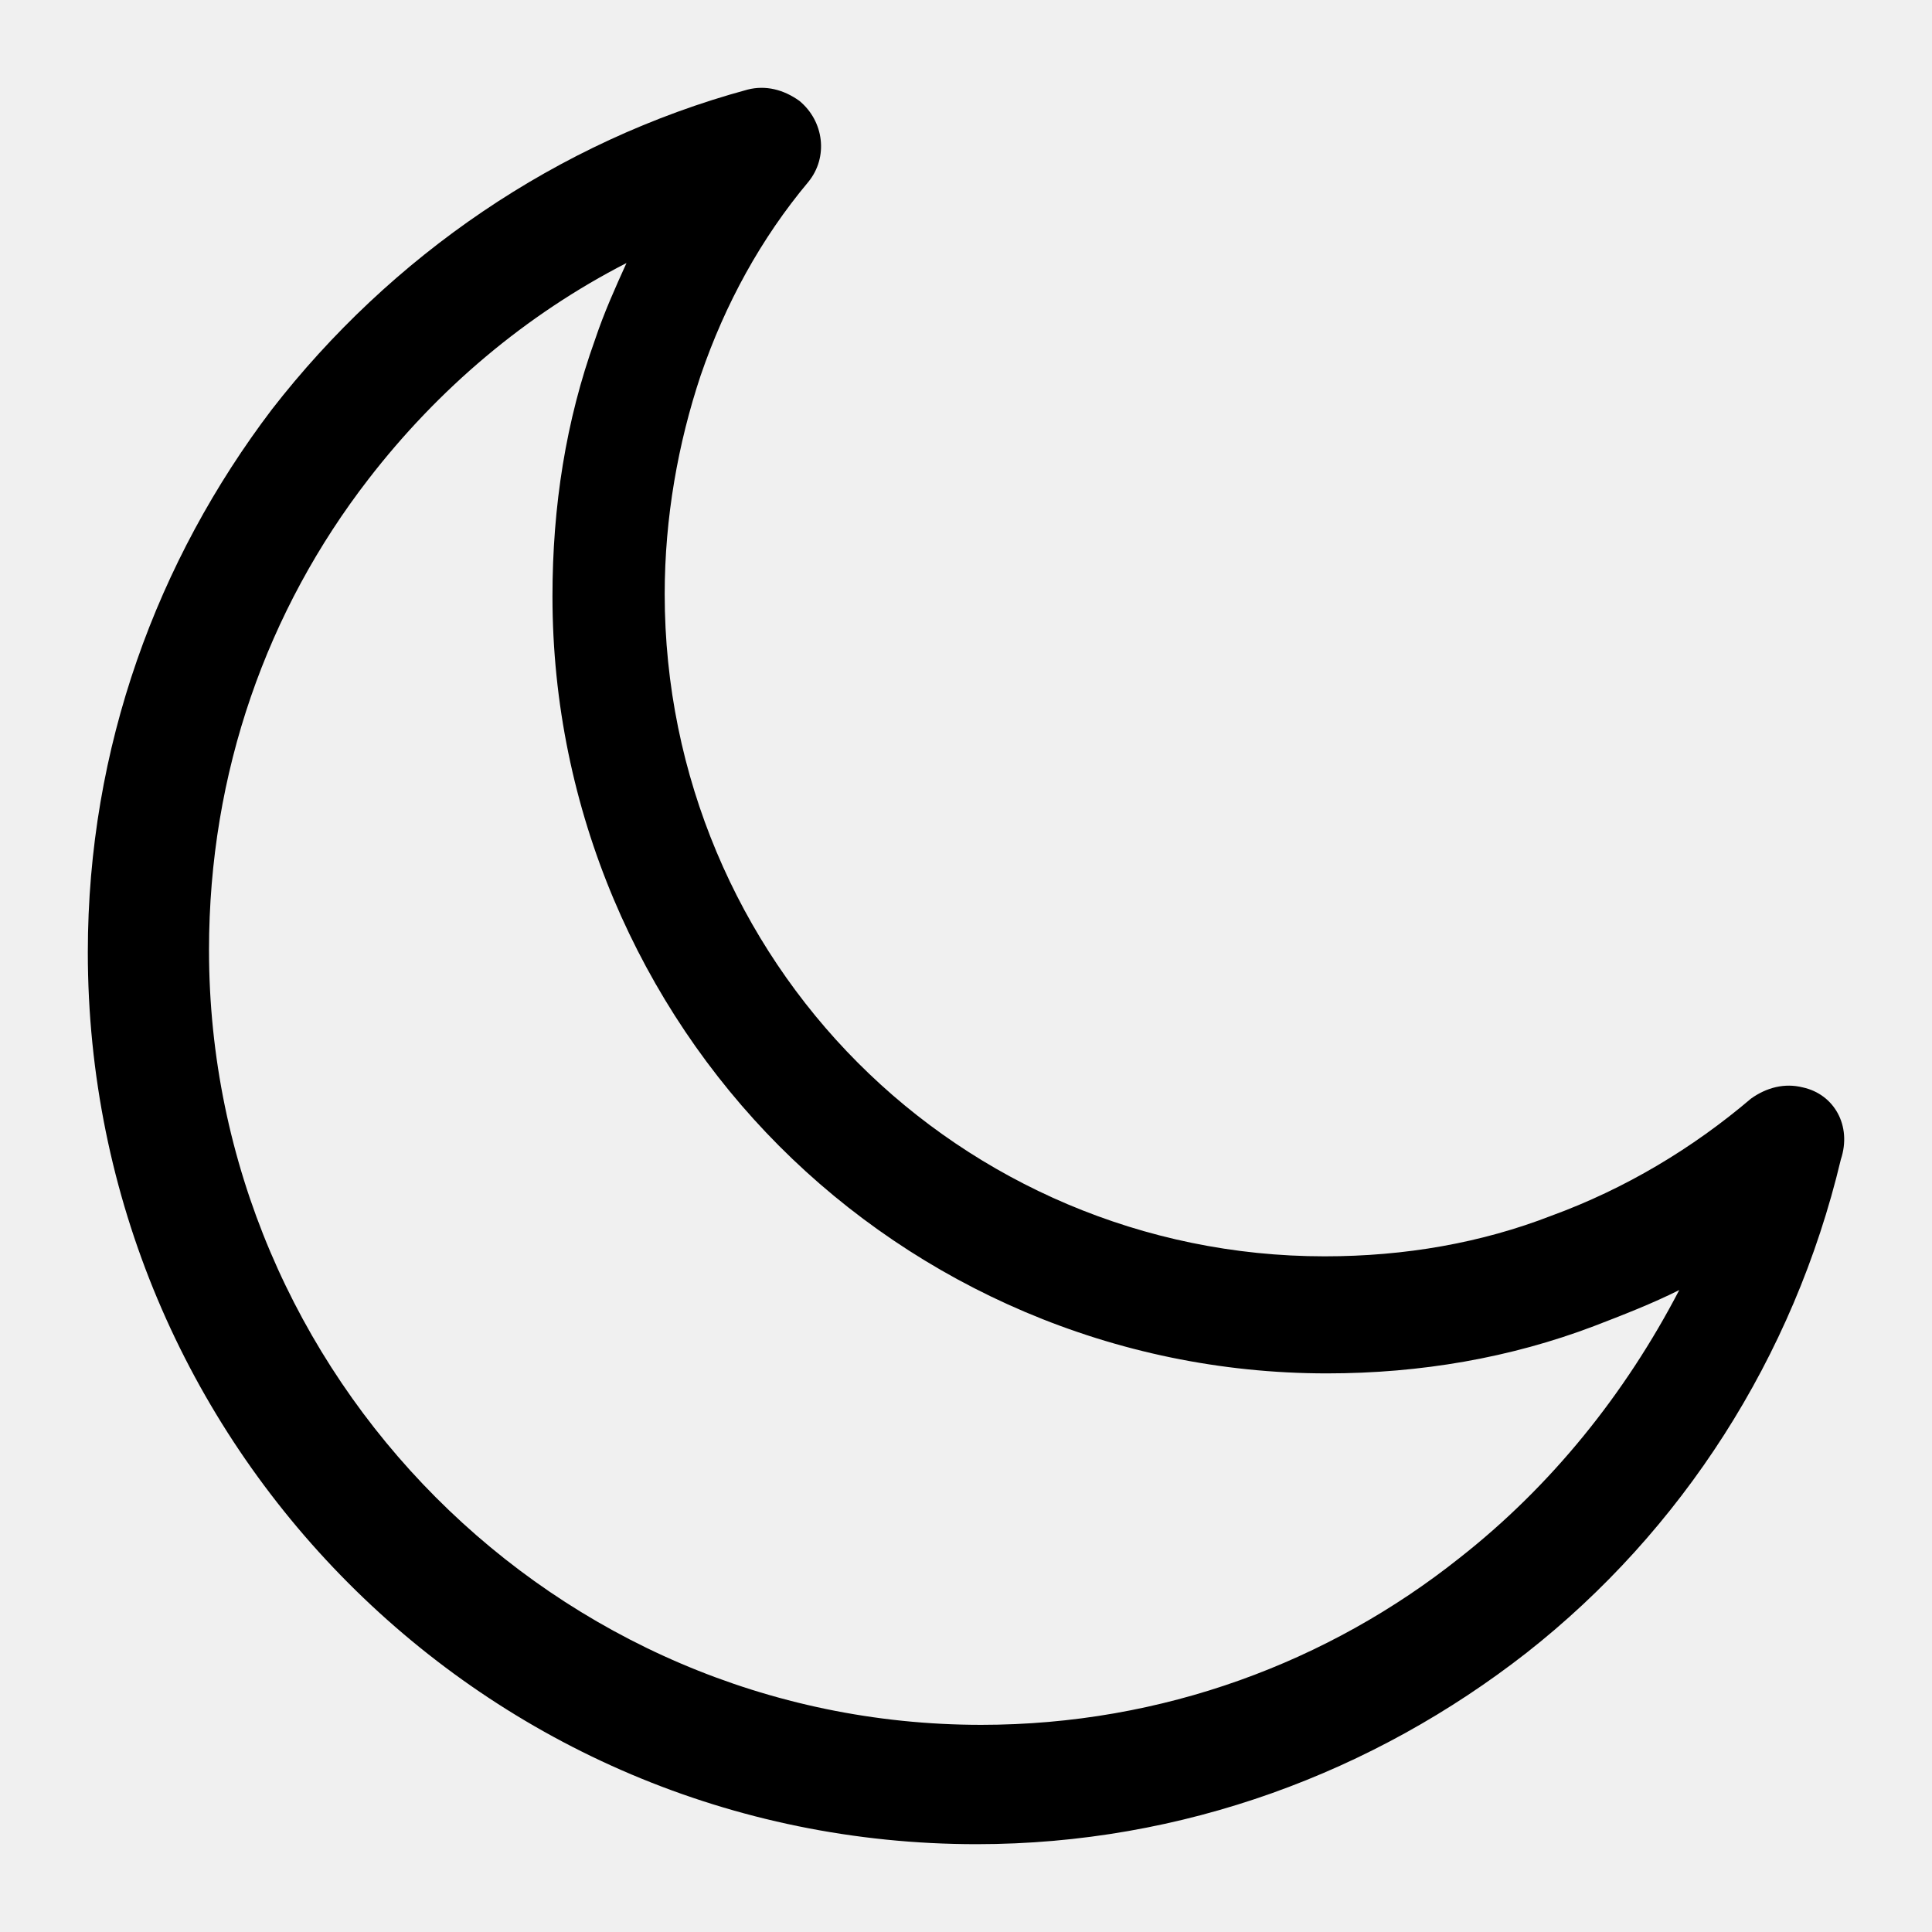
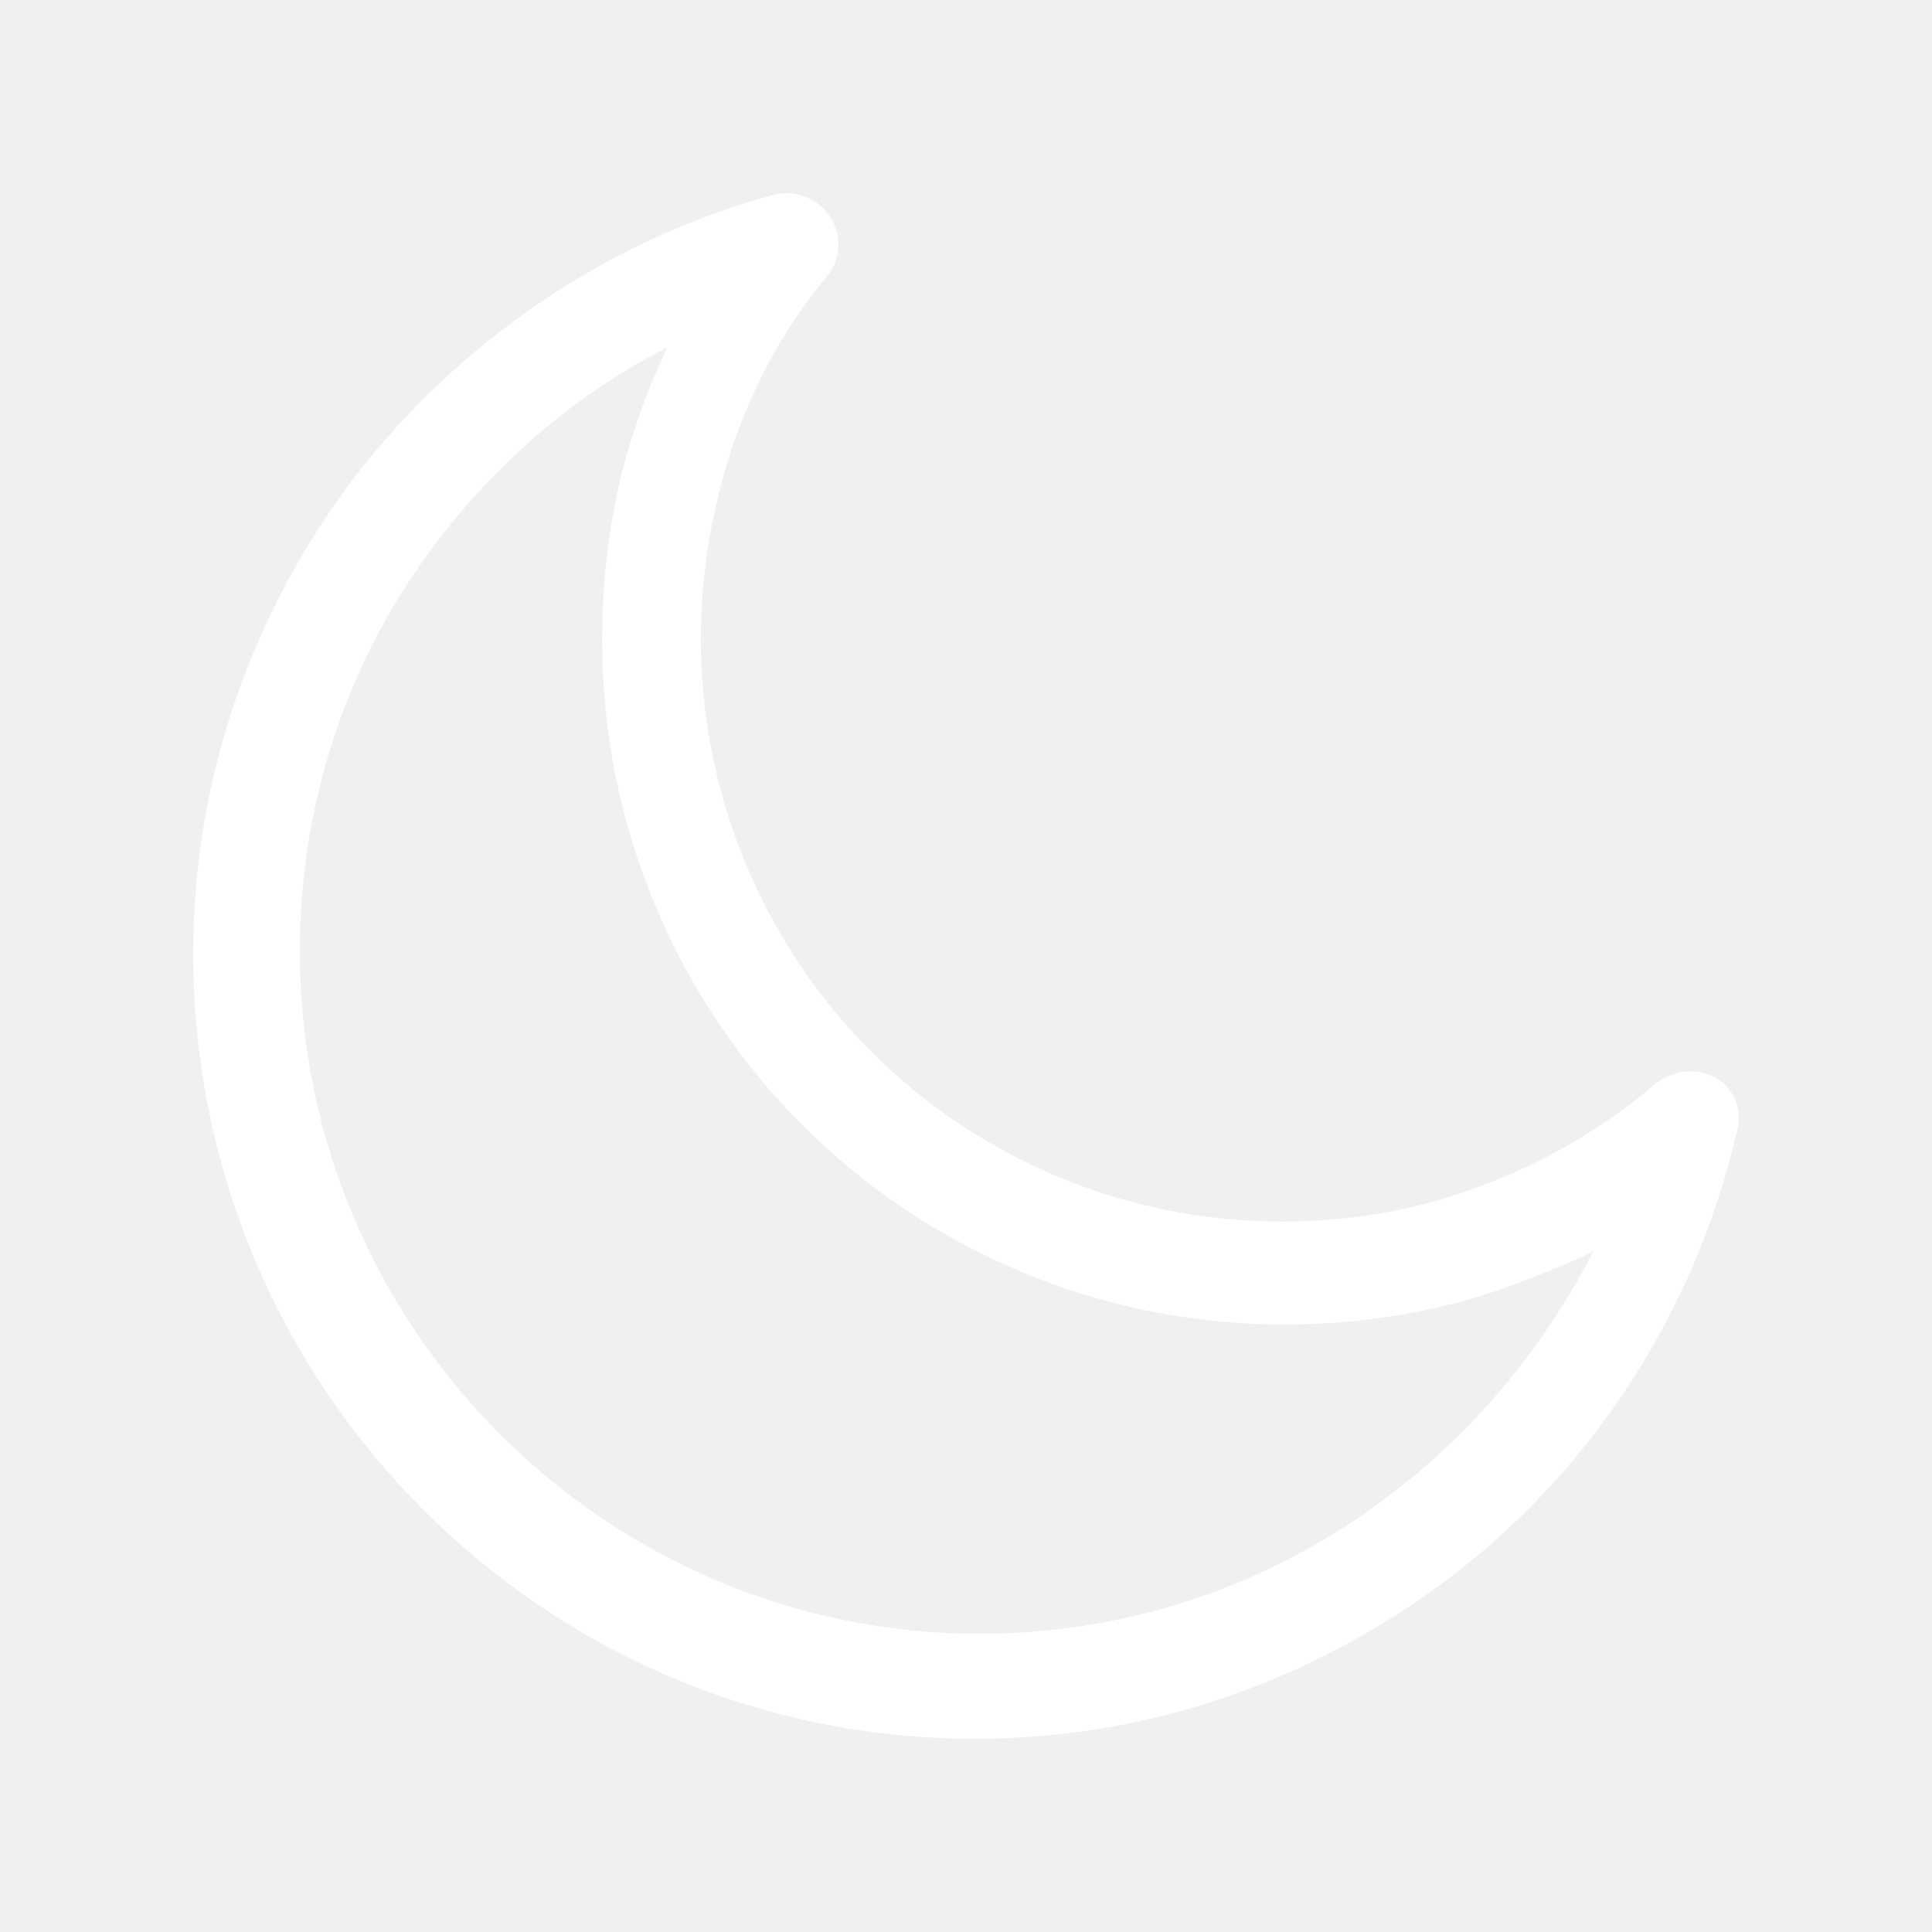
- <svg xmlns="http://www.w3.org/2000/svg" width="22" height="22" viewBox="0 0 22 22" fill="none">
-   <path d="M20.527 12.382C20.323 12.331 20.118 12.382 19.939 12.51C19.275 13.075 18.508 13.536 17.665 13.844C16.872 14.152 16.003 14.306 15.083 14.306C13.013 14.306 11.121 13.459 9.767 12.1C8.412 10.741 7.569 8.843 7.569 6.765C7.569 5.893 7.722 5.046 7.978 4.277C8.259 3.456 8.668 2.712 9.205 2.071C9.435 1.789 9.383 1.379 9.102 1.148C8.923 1.02 8.719 0.968 8.514 1.02C6.342 1.61 4.45 2.918 3.096 4.662C1.792 6.38 1 8.509 1 10.843C1 13.639 2.125 16.178 3.965 18.025C5.805 19.872 8.335 21 11.121 21C13.473 21 15.645 20.179 17.384 18.82C19.147 17.435 20.425 15.46 20.962 13.203C21.09 12.818 20.885 12.459 20.527 12.382ZM16.617 17.743C15.134 18.922 13.243 19.641 11.173 19.641C8.744 19.641 6.546 18.64 4.962 17.05C3.377 15.46 2.38 13.254 2.38 10.818C2.38 8.791 3.045 6.945 4.195 5.457C4.987 4.431 5.984 3.585 7.134 2.995C7.006 3.277 6.879 3.559 6.776 3.867C6.444 4.79 6.291 5.765 6.291 6.791C6.291 9.227 7.288 11.459 8.872 13.049C10.457 14.639 12.681 15.639 15.109 15.639C16.182 15.639 17.204 15.46 18.15 15.101C18.483 14.973 18.815 14.844 19.122 14.69C18.508 15.87 17.665 16.922 16.617 17.743Z" fill="currentColor" />
+ <svg xmlns="http://www.w3.org/2000/svg" width="20" height="20" viewBox="0 0 20 20" fill="none">
+   <path d="M17.622 11.106C17.458 11.065 17.295 11.106 17.151 11.208C16.62 11.66 16.006 12.029 15.332 12.275C14.698 12.521 14.003 12.645 13.267 12.645C11.61 12.645 10.097 11.967 9.013 10.88C7.93 9.792 7.255 8.274 7.255 6.612C7.255 5.914 7.378 5.237 7.582 4.622C7.807 3.965 8.134 3.37 8.564 2.857C8.748 2.631 8.707 2.303 8.482 2.118C8.339 2.016 8.175 1.975 8.012 2.016C6.274 2.488 4.76 3.534 3.677 4.929C2.634 6.304 2 8.007 2 9.874C2 12.111 2.9 14.142 4.372 15.62C5.844 17.097 7.868 18 10.097 18C11.978 18 13.716 17.343 15.107 16.256C16.518 15.148 17.54 13.568 17.969 11.762C18.072 11.454 17.908 11.167 17.622 11.106ZM14.493 15.394C13.307 16.338 11.794 16.913 10.138 16.913C8.196 16.913 6.437 16.112 5.169 14.84C3.902 13.568 3.104 11.803 3.104 9.854C3.104 8.233 3.636 6.756 4.556 5.566C5.19 4.745 5.987 4.068 6.907 3.596C6.805 3.821 6.703 4.047 6.621 4.293C6.355 5.032 6.233 5.812 6.233 6.632C6.233 8.582 7.03 10.367 8.298 11.639C9.566 12.911 11.345 13.711 13.287 13.711C14.146 13.711 14.964 13.568 15.72 13.281C15.986 13.178 16.252 13.075 16.497 12.952C16.006 13.896 15.332 14.738 14.493 15.394Z" fill="white" />
</svg>
